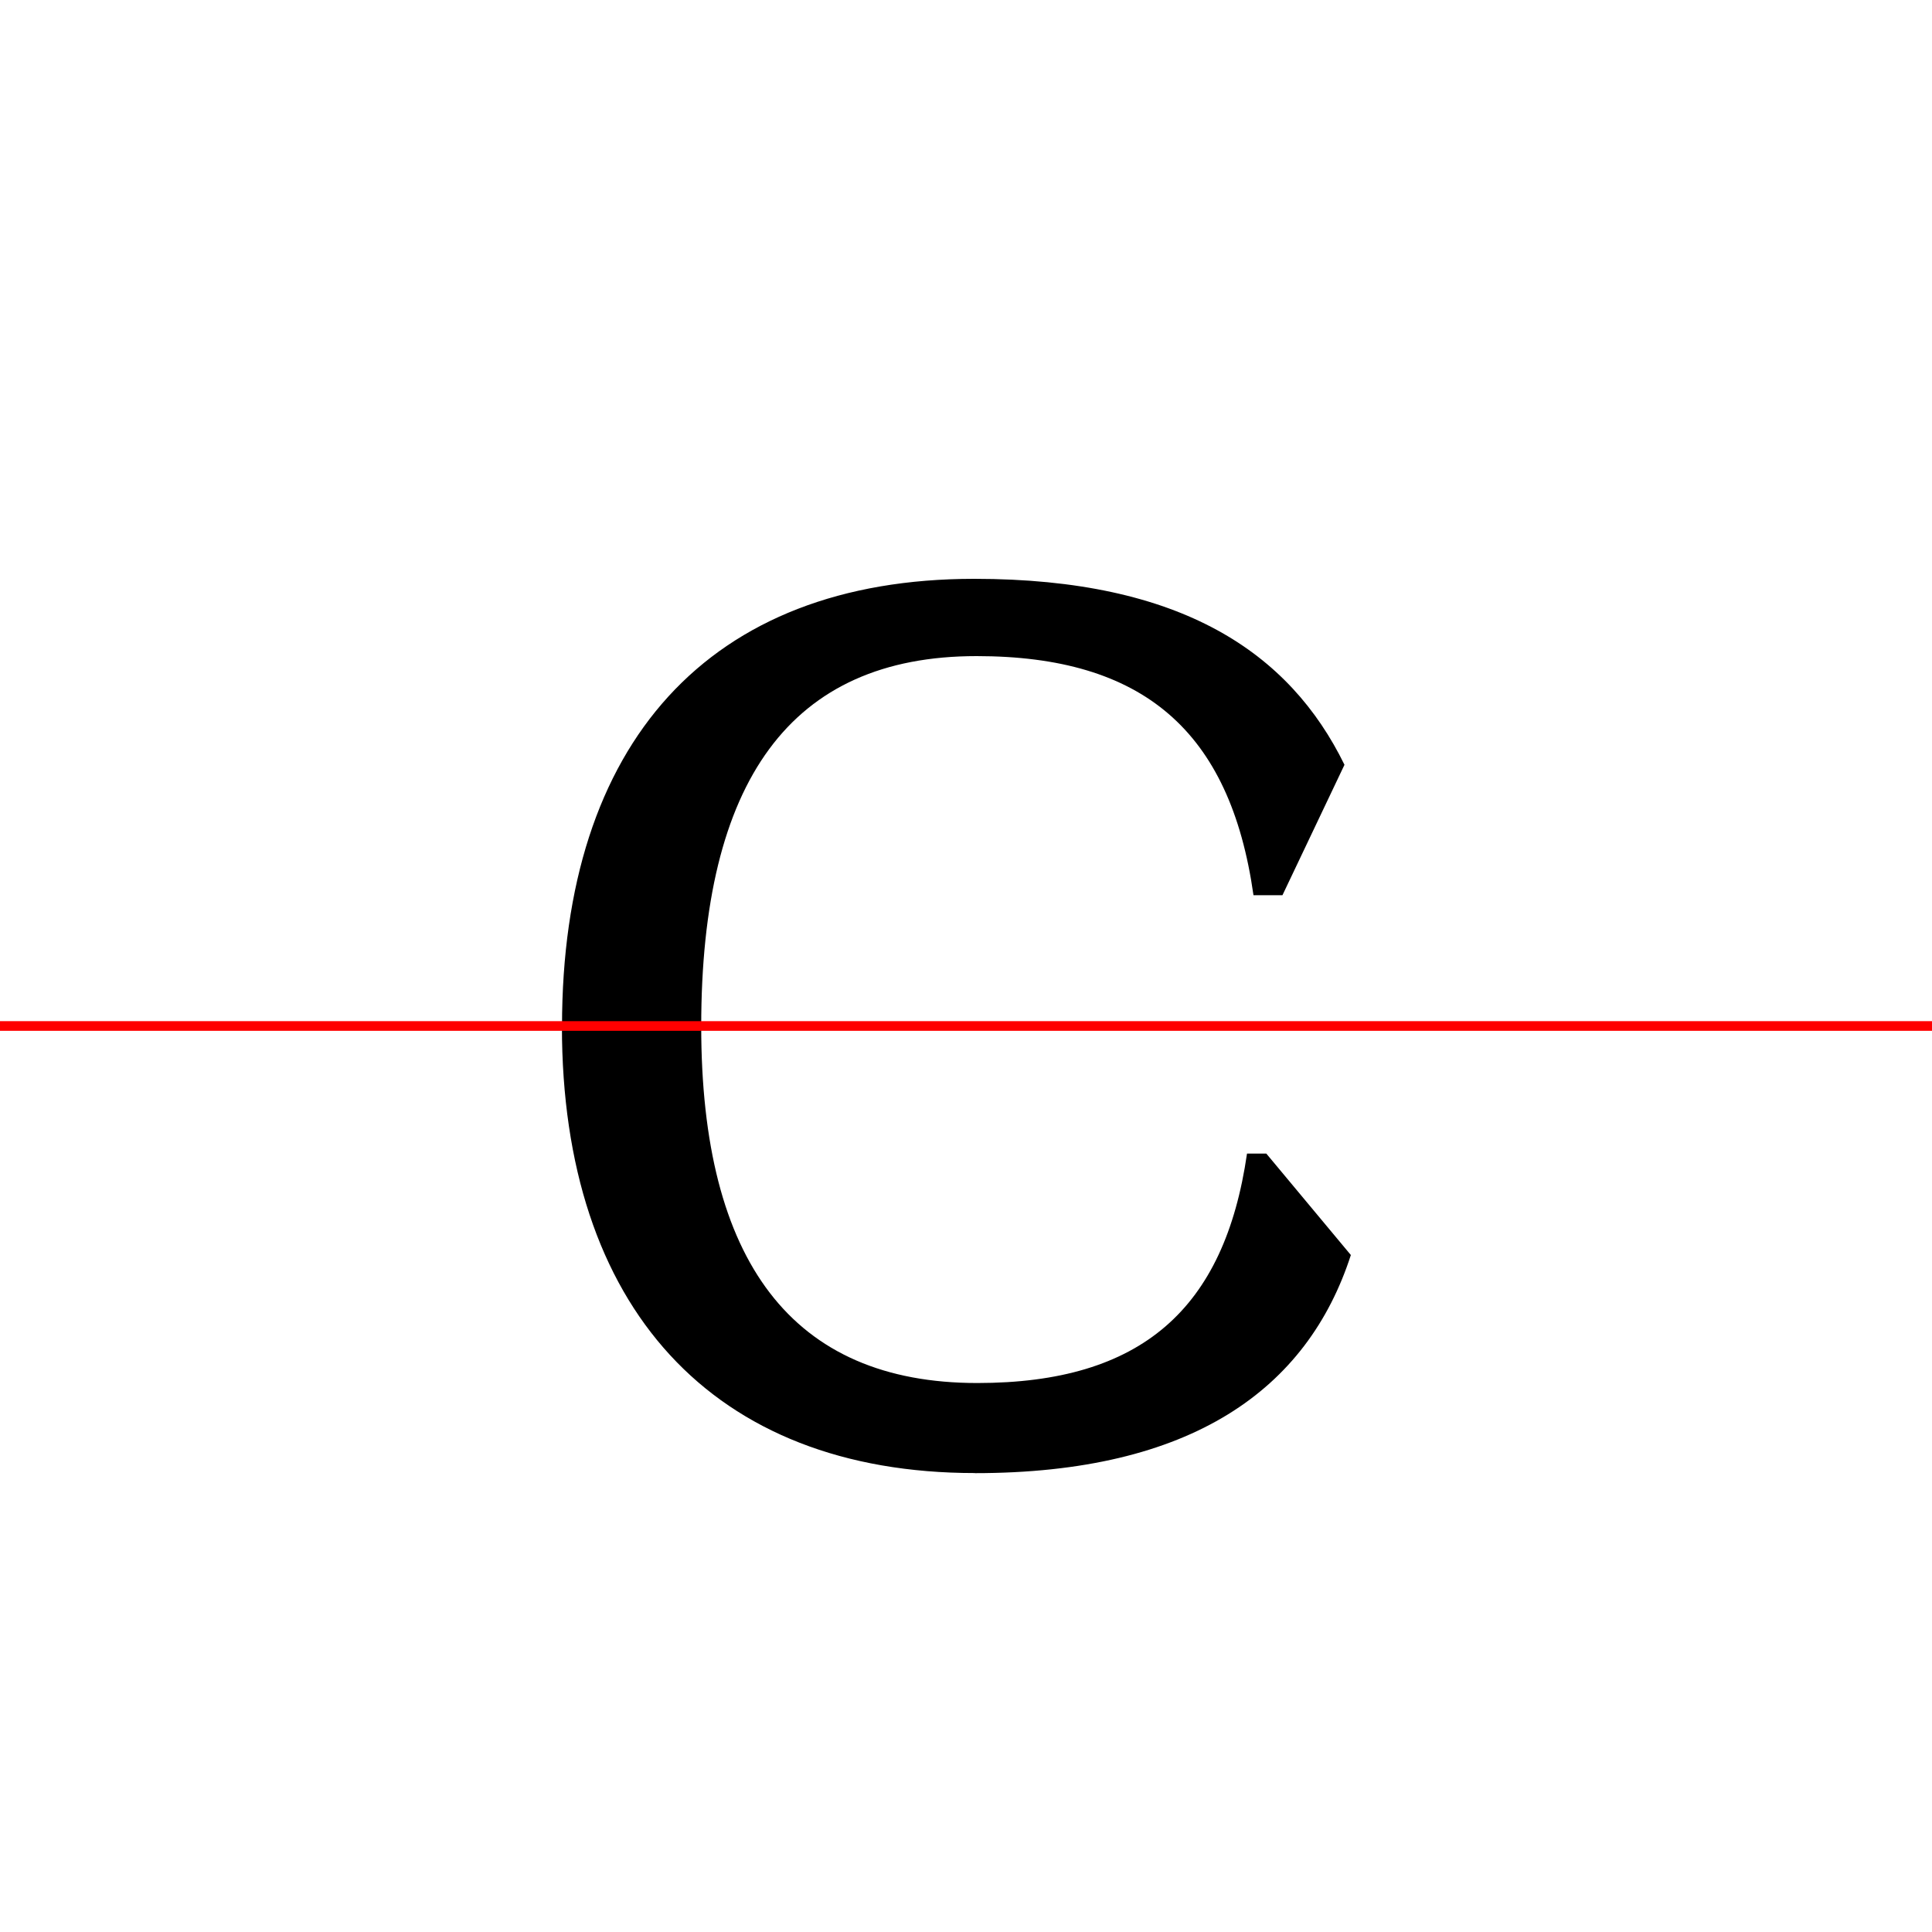
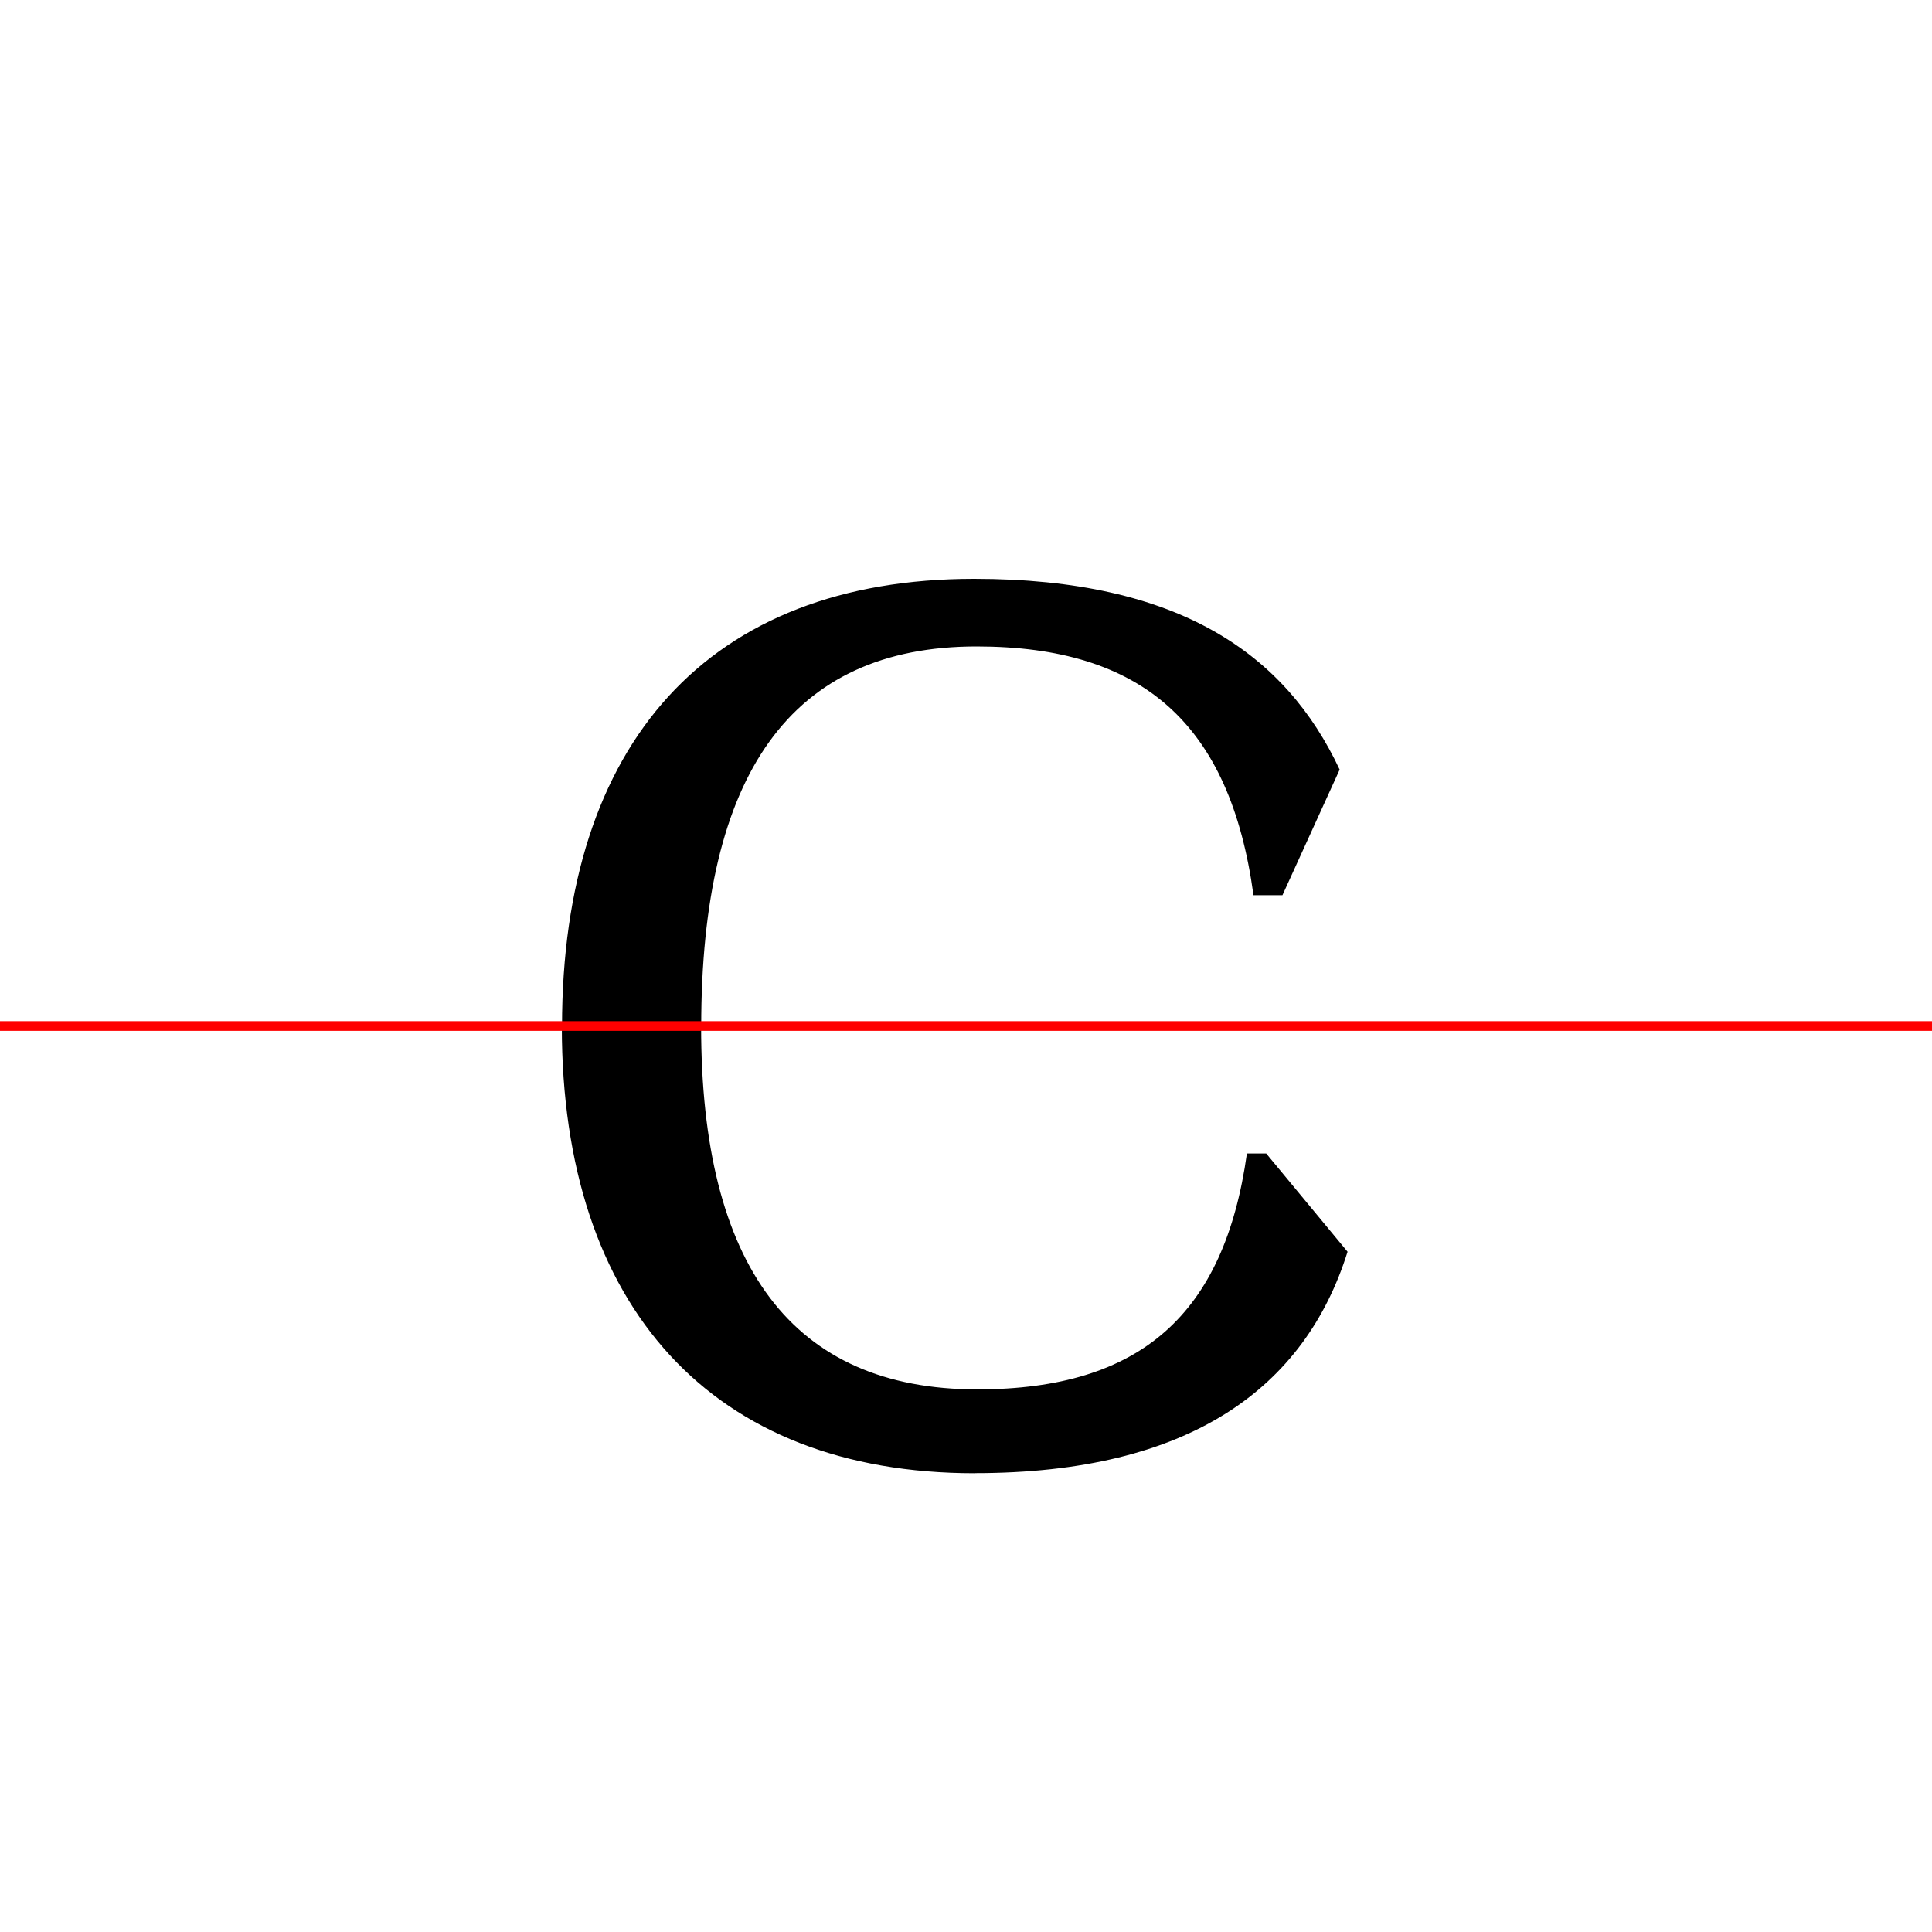
<svg xmlns="http://www.w3.org/2000/svg" width="200" height="200" viewBox="0 0 200 200" version="1.1">
  <path d="M0,0 l200,0 l0,200 l-200,0 Z M0,0" fill="rgb(255,255,255)" transform="matrix(1,0,0,-1,0,200)" />
  <clipPath id="clip83">
    <path clip-rule="evenodd" d="M0,43.79 l200,0 l0,200 l-200,0 Z M0,43.79" transform="matrix(1,0,0,-1,0,150)" />
  </clipPath>
  <g clip-path="url(#clip83)">
-     <path d="M100.92,-2.5 c21.5,0,33.17,7.42,38.92,18.75 l-6.42,14.92 l-3.0,0 c-2.58,-17.58,-11.75,-25.75,-29.25,-25.75 c-19.17,0,-28.58,13.08,-28.58,38.33 c0,25.42,9.25,38.33,28.5,38.33 c17.17,0,26.25,-7.67,28.67,-24.75 l3.0,0 l6.42,13.5 c-5.67,11.58,-16.83,19.25,-38.33,19.25 c-27.5,0,-42.67,-17.0,-42.67,-46.33 c0,-29.08,15.58,-46.25,42.75,-46.25 Z M100.92,-2.5" fill="rgb(0,0,0)" transform="matrix(1,0,0,-1,0,150)" />
+     <path d="M100.92,-2.5 c21.25,0,32.75,7.58,38.42,19.25 l-5.92,14.42 l-3.0,0 c-2.58,-18.25,-11.75,-26.75,-29.25,-26.75 c-19.17,0,-28.58,13.42,-28.58,39.33 c0,26.08,9.25,39.33,28.5,39.33 c17.17,0,26.25,-8.0,28.67,-25.75 l3.0,0 l5.92,13.0 c-5.58,11.92,-16.58,19.75,-37.83,19.75 c-27.5,0,-42.67,-17.0,-42.67,-46.33 c0,-29.08,15.58,-46.25,42.75,-46.25 Z M100.92,-2.5" fill="rgb(0,0,0)" transform="matrix(1,0,0,-1,0,150)" />
  </g>
  <clipPath id="clip84">
    <path clip-rule="evenodd" d="M0,-50 l200,0 l0,93.79 l-200,0 Z M0,-50" transform="matrix(1,0,0,-1,0,150)" />
  </clipPath>
  <g clip-path="url(#clip84)">
-     <path d="M100.92,-2.5 c22.42,0,34.42,8.67,38.92,22.58 l-8.75,10.5 l-2.0,0 c-2.33,-16.08,-10.92,-23.75,-27.92,-23.75 c-19.17,0,-28.58,12.58,-28.58,36.92 c0,24.5,9.25,36.92,28.5,36.92 c16.58,0,25.25,-7.25,27.5,-23.0 l2.0,0 l8.75,9.42 c-4.58,14.08,-15.92,23.0,-38.5,23.0 c-27.5,0,-42.67,-17.0,-42.67,-46.33 c0,-29.08,15.58,-46.25,42.75,-46.25 Z M100.92,-2.5" fill="rgb(0,0,0)" transform="matrix(1,0,0,-1,0,150)" />
+     <path d="M100.92,-2.5 c22.25,0,34.17,8.83,38.58,22.92 l-8.42,10.17 l-2.0,0 c-2.33,-16.58,-10.92,-24.42,-27.92,-24.42 c-19.17,0,-28.58,12.83,-28.58,37.58 c0,24.92,9.25,37.58,28.5,37.58 c16.58,0,25.25,-7.42,27.5,-23.67 l2.0,0 l8.42,9.08 c-4.5,14.25,-15.75,23.33,-38.17,23.33 c-27.5,0,-42.67,-17.0,-42.67,-46.33 c0,-29.08,15.58,-46.25,42.75,-46.25 Z M100.92,-2.5" fill="rgb(0,0,0)" transform="matrix(1,0,0,-1,0,150)" />
  </g>
  <path d="M0,43.79 l200,0" fill="none" stroke="rgb(255,0,0)" stroke-width="1" transform="matrix(1,0,0,-1,0,150)" />
</svg>
